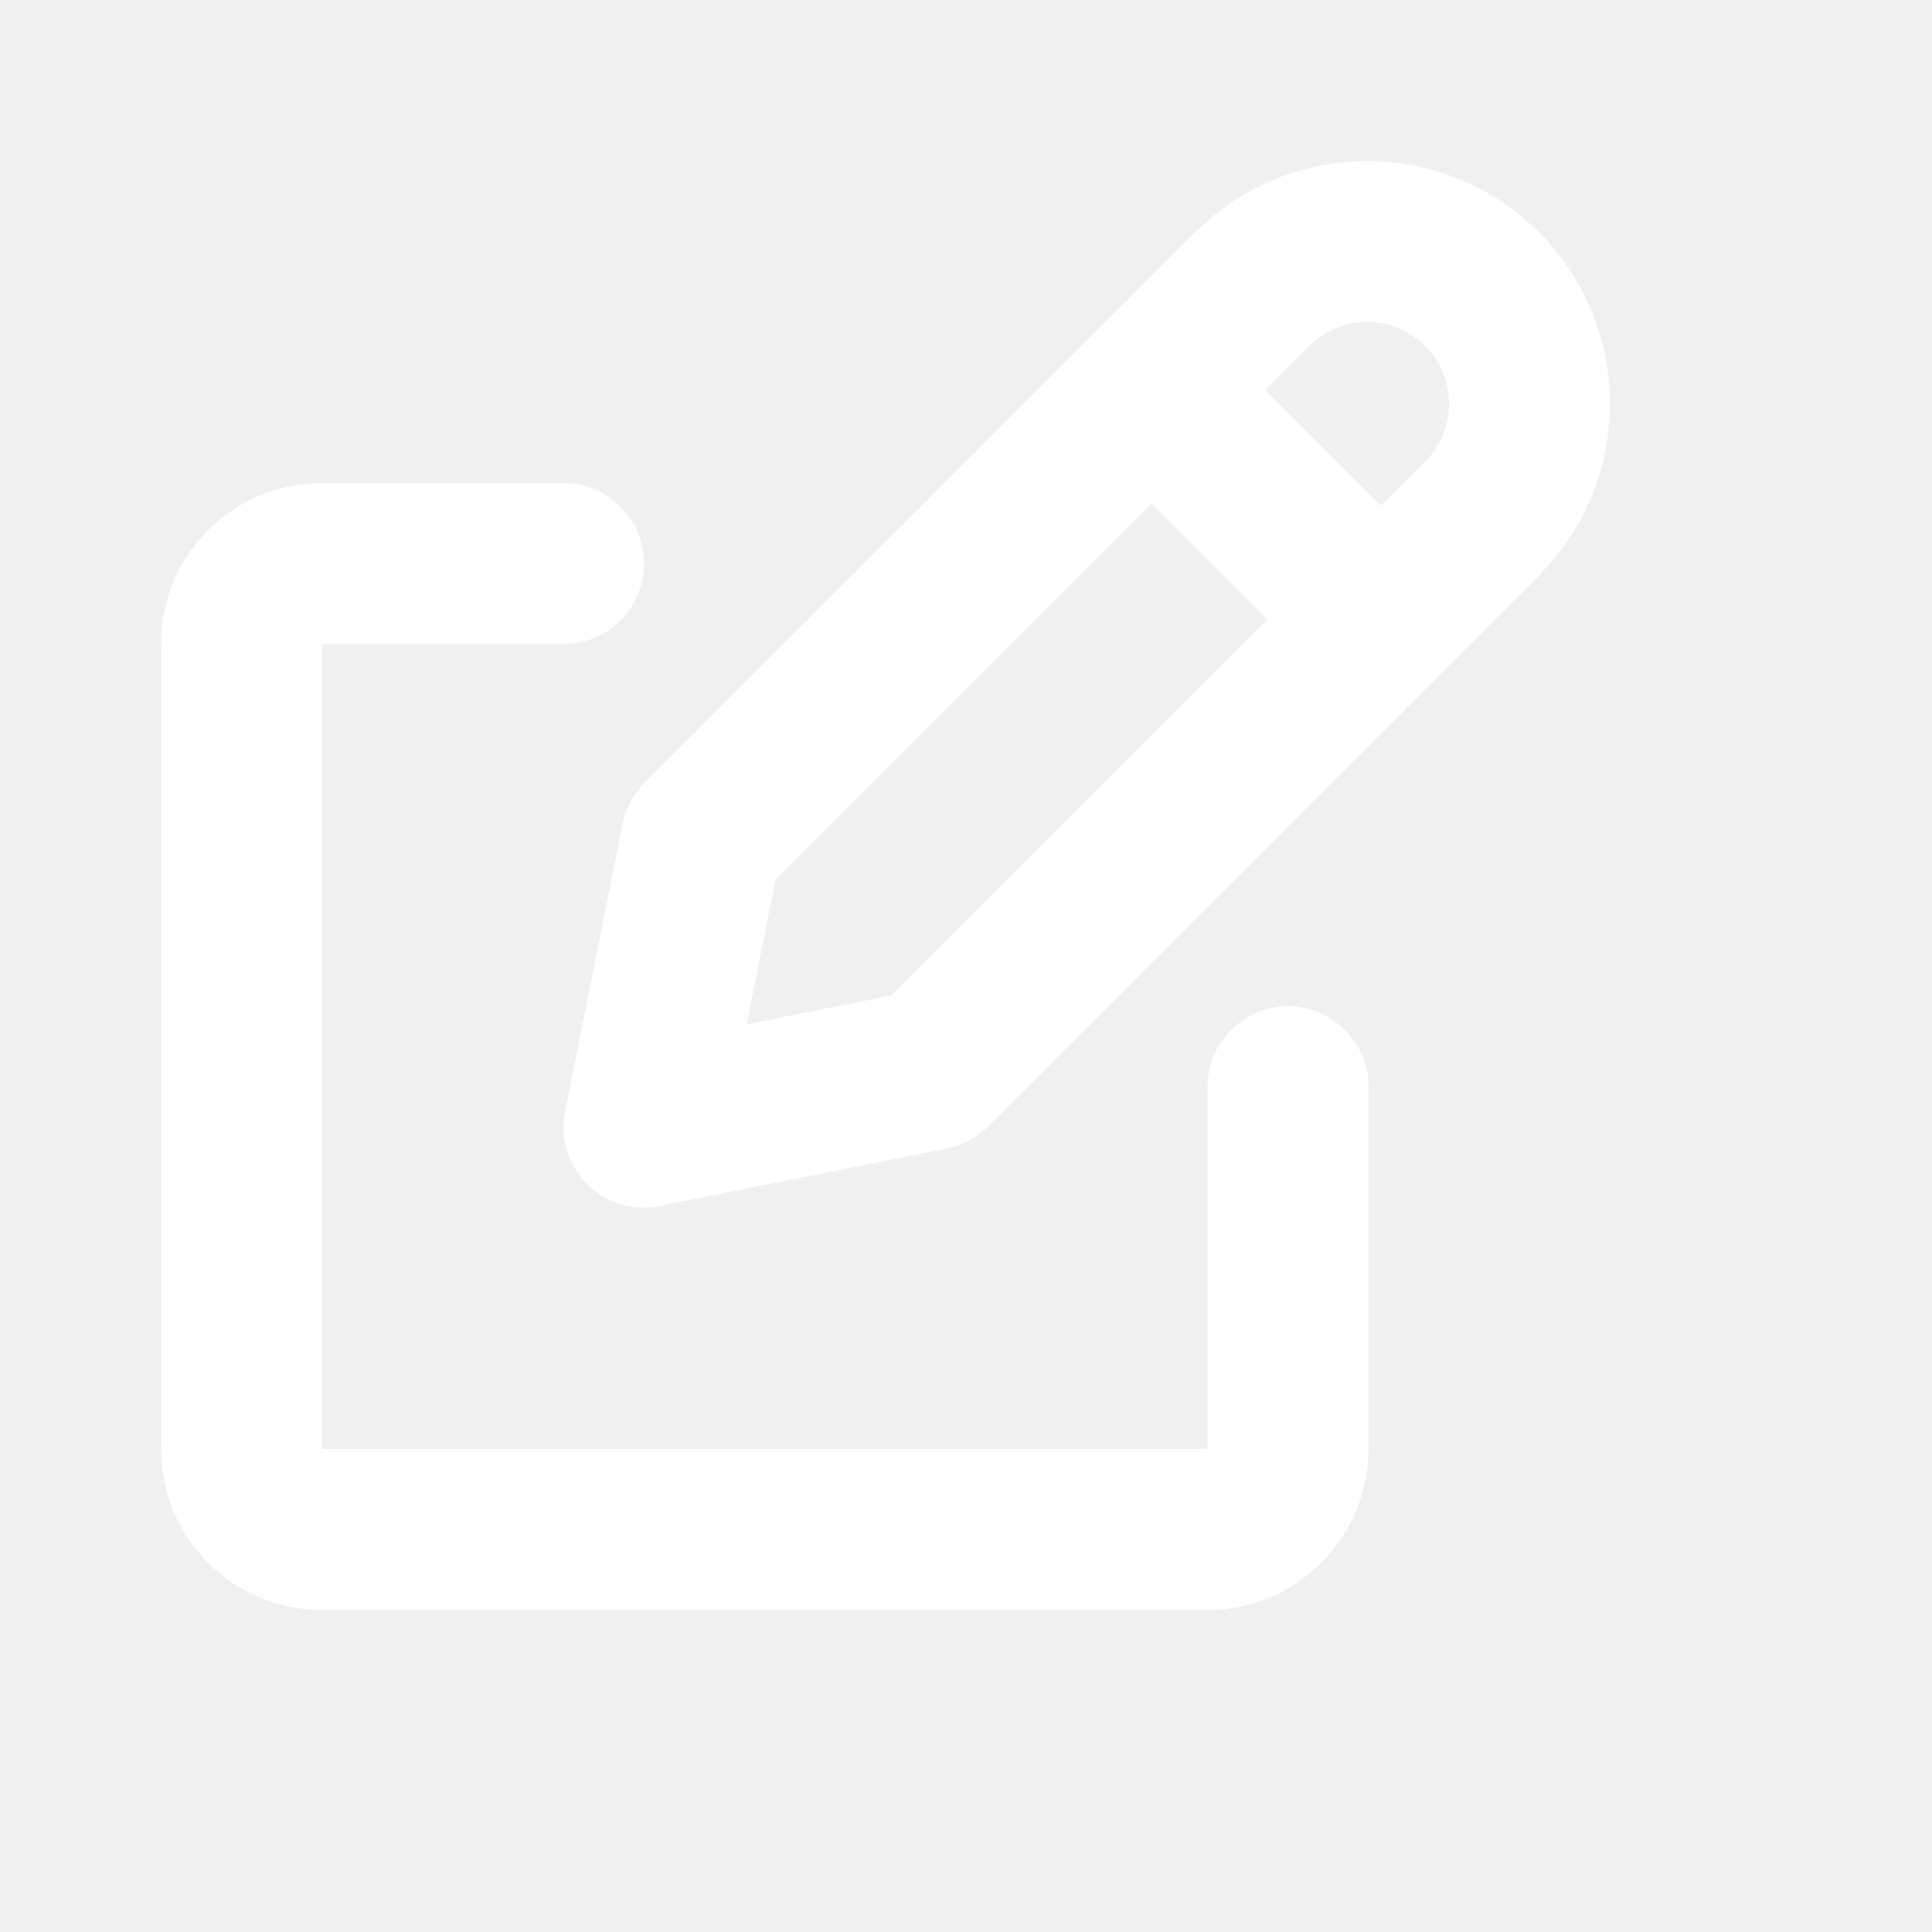
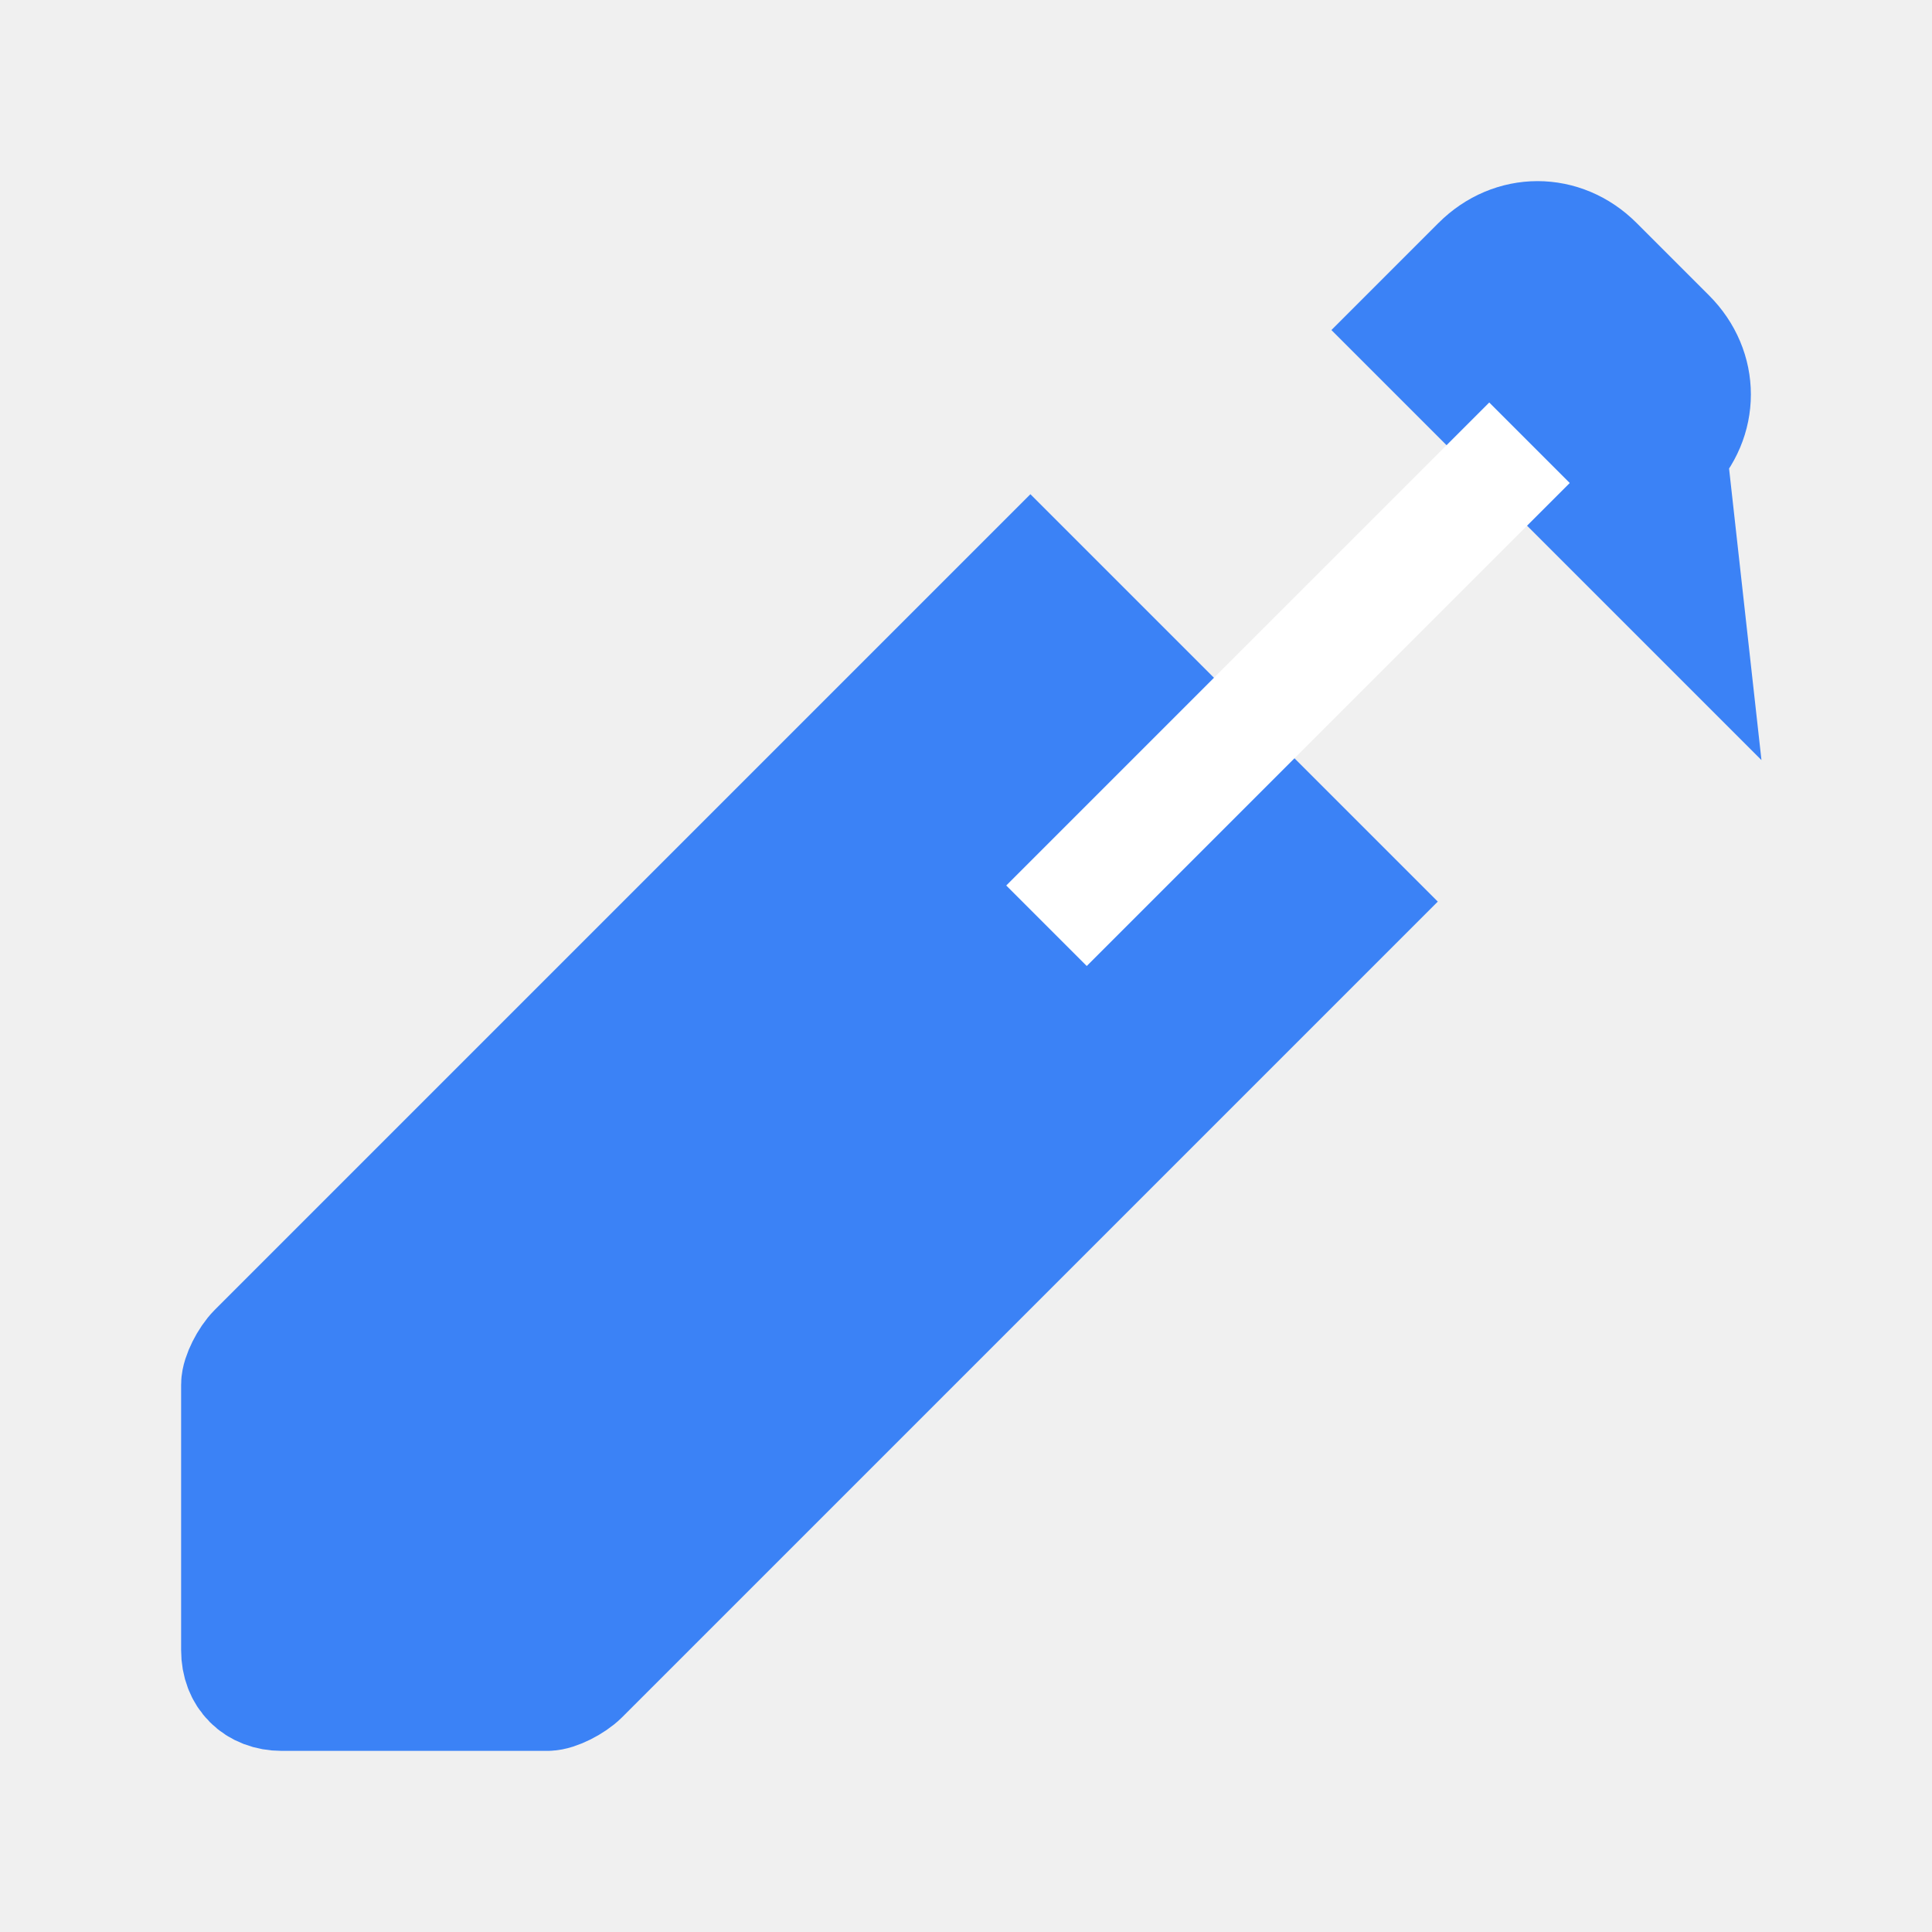
- <svg xmlns="http://www.w3.org/2000/svg" aria-hidden="true" width="16" height="16" fill="none" viewBox="0 0 24 24">
-   <path stroke="#ffffff" stroke-linecap="round" stroke-linejoin="round" stroke-width="2" d="m14.304 4.844 2.852 2.852M7 7H4a1 1 0 0 0-1 1v10a1 1 0 0 0 1 1h11a1 1 0 0 0 1-1v-4.5m2.409-9.91a2.017 2.017 0 0 1 0 2.853l-6.844 6.844L8 14l.713-3.565 6.844-6.844a2.015 2.015 0 0 1 2.852 0Z" />
+ <svg xmlns="http://www.w3.org/2000/svg" width="20" height="20" viewBox="0 0 24 24" fill="none">
+   <path d="M3 17.2V20.5C3 20.8 3.2 21 3.5 21H6.8C6.9 21 7.1 20.9 7.2 20.8L16.8 11.2L12.8 7.2L3.2 16.8C3.1 16.9 3 17.1 3 17.2Z" fill="#3B82F6" stroke="#3B82F6" stroke-width="1.5" />
+   <path d="M20.7 5.6C21.1 5.2 21.1 4.6 20.7 4.2L19.8 3.3C19.4 2.9 18.8 2.9 18.4 3.3L17.6 4.1L20.9 7.4L20.7 5.6Z" fill="#3B82F6" stroke="#3B82F6" stroke-width="1.5" />
+   <path d="M18.5 5L19.5 6L13.5 12L12.5 11L18.5 5Z" fill="#FFFFFF" />
</svg>
